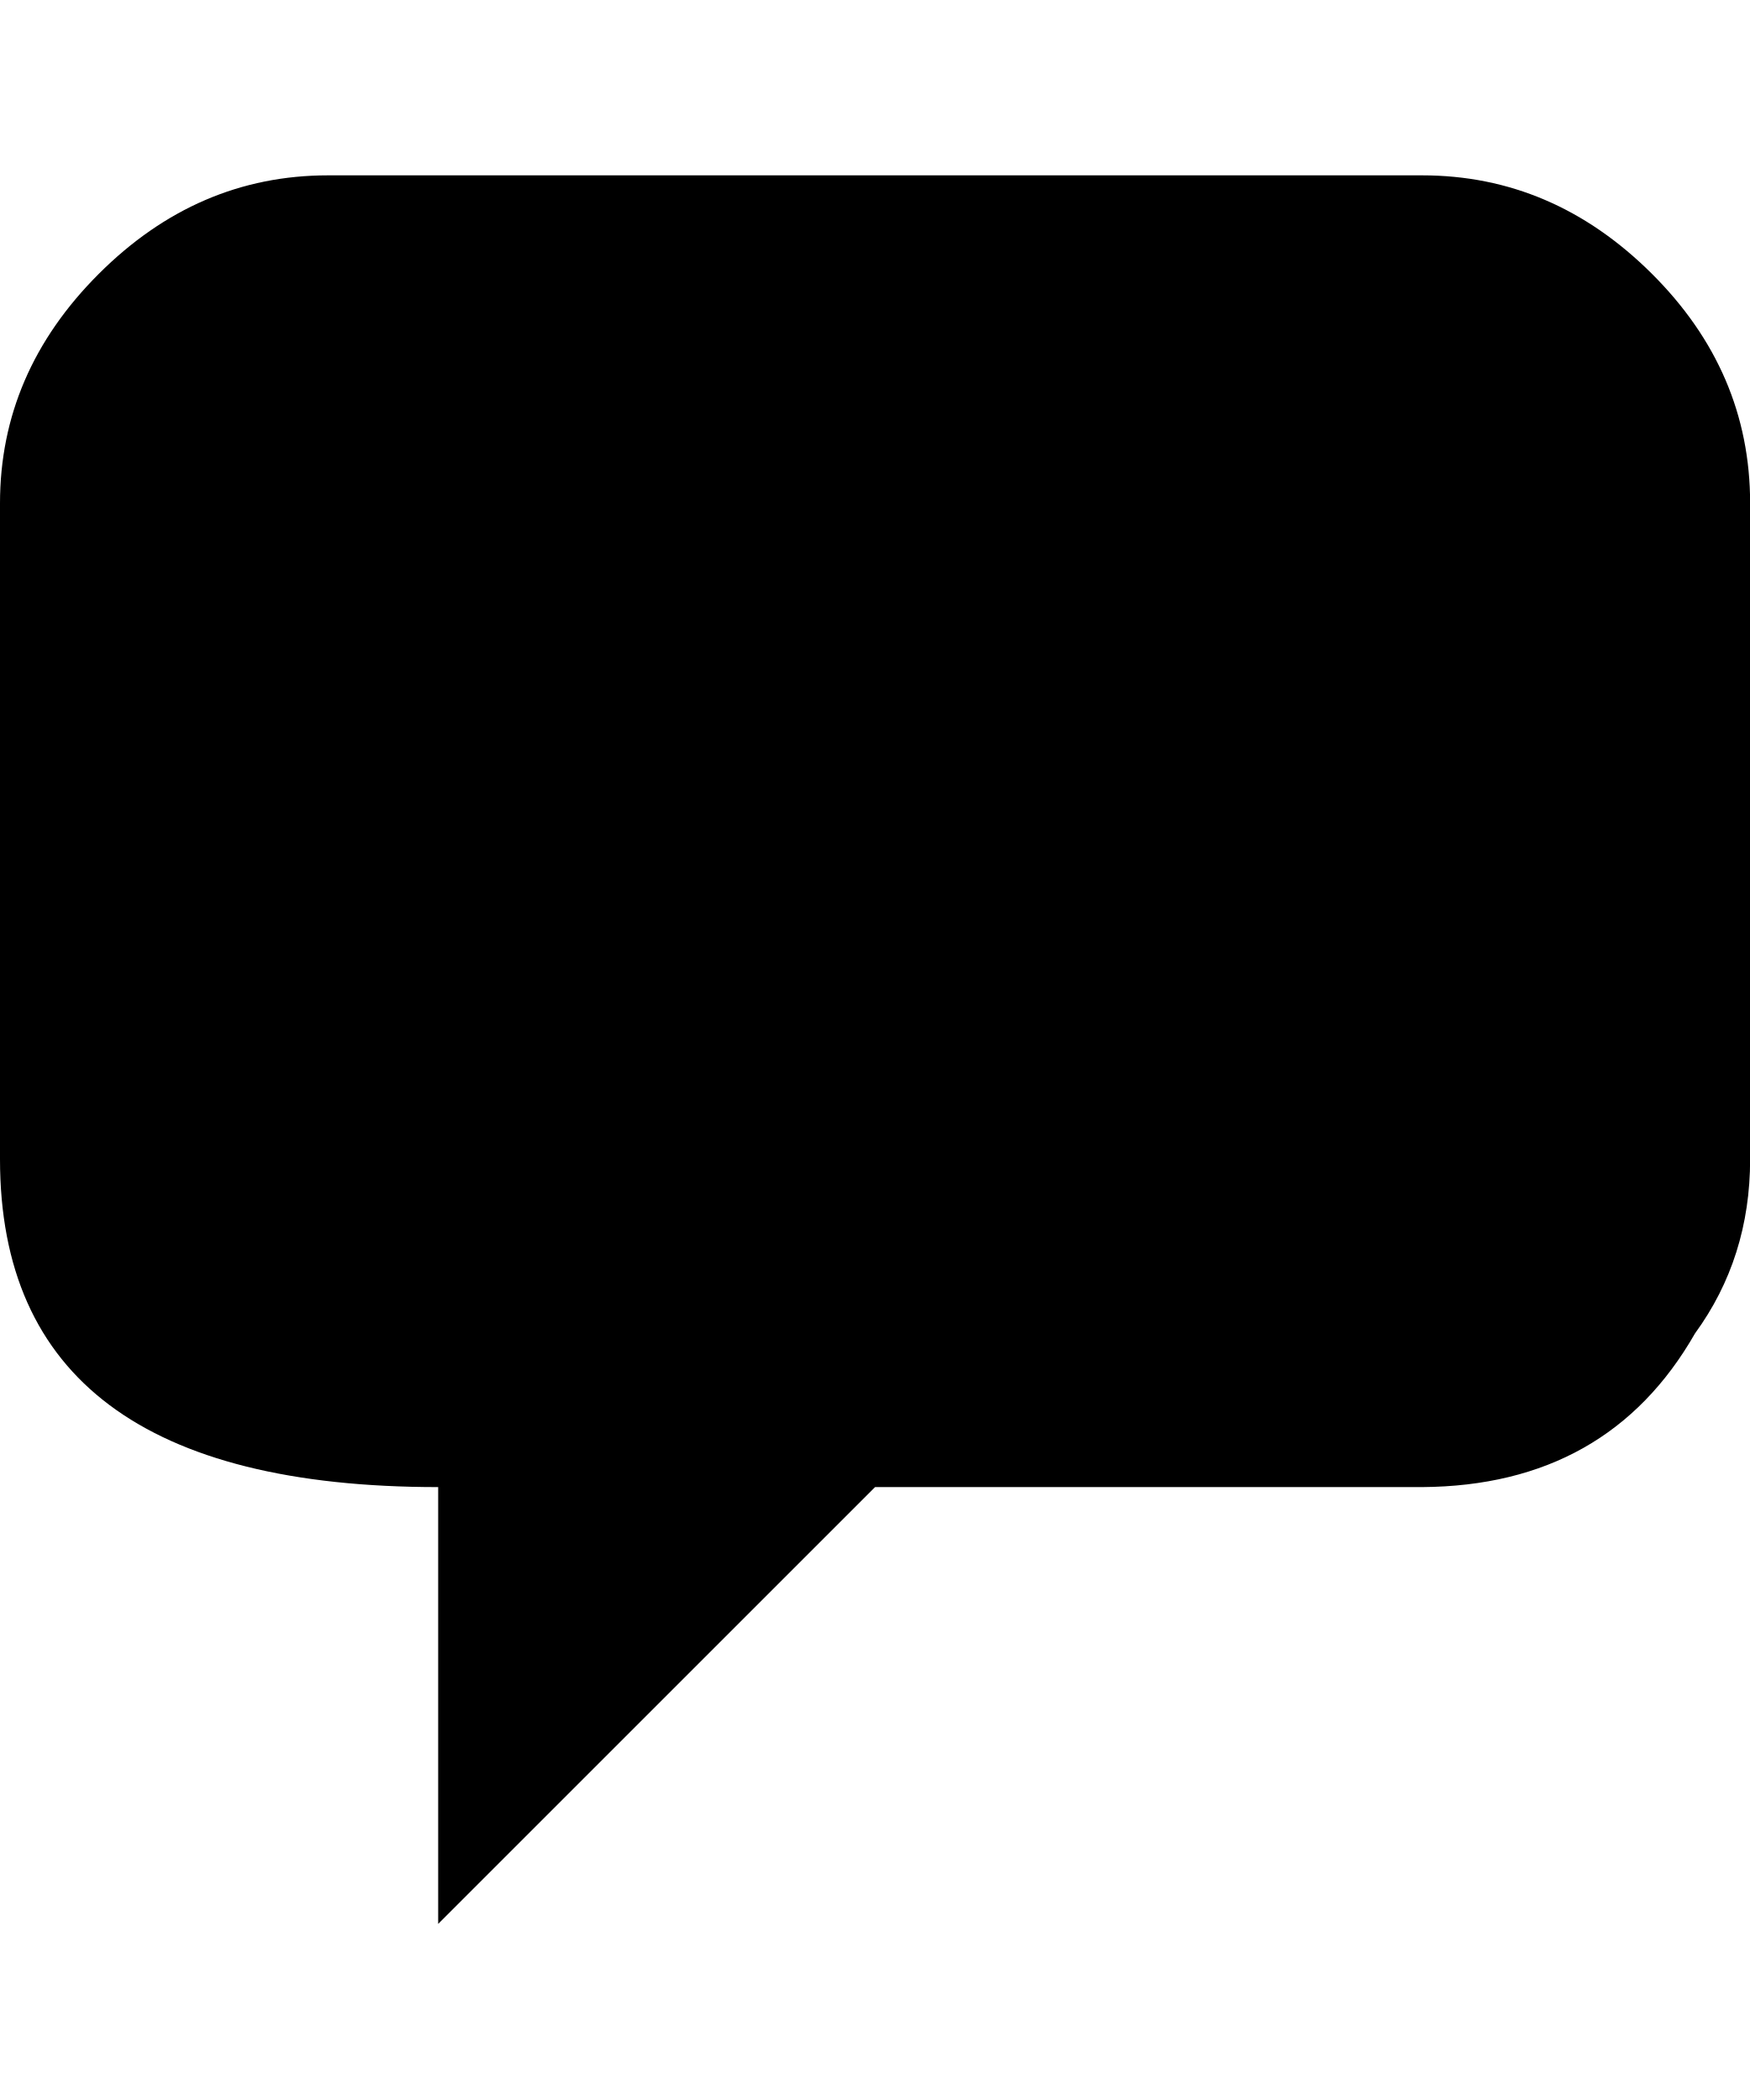
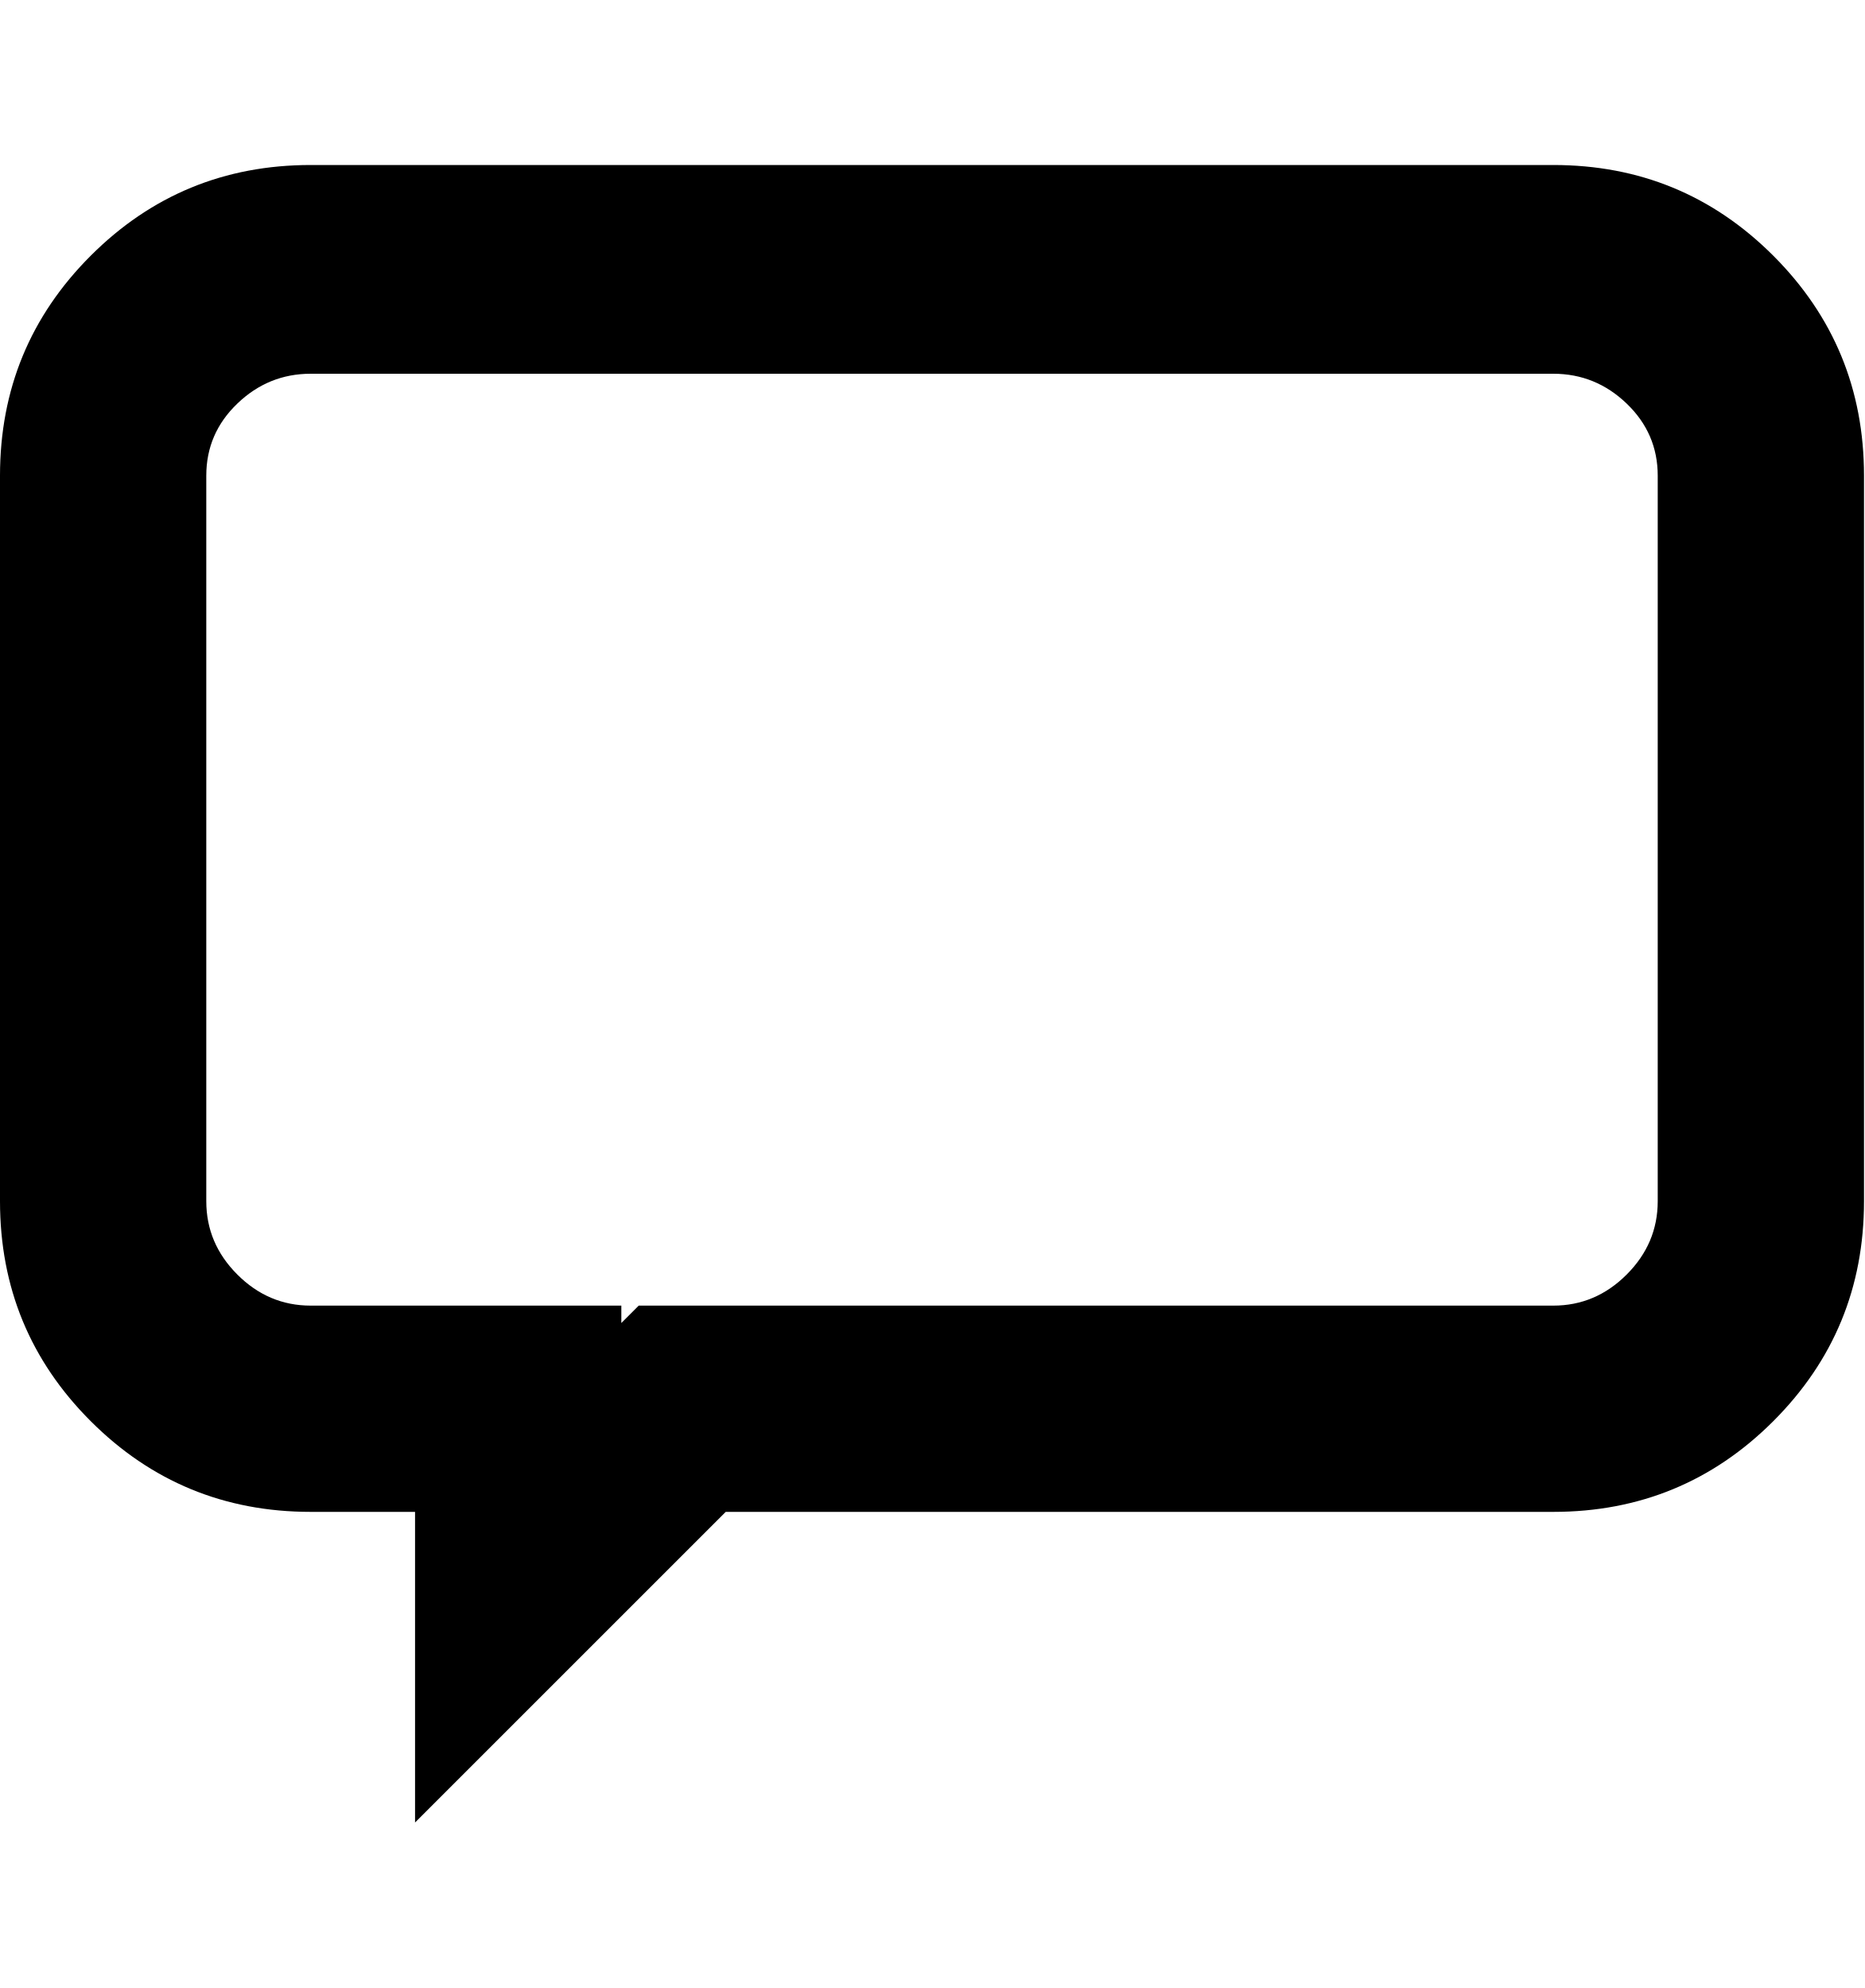
- <svg xmlns="http://www.w3.org/2000/svg" height="1000" width="833">
-   <path d="M0 551.98l0 -312.32q0 -62.22 46.97 -109.19t109.19 -46.97l520.94 0q62.22 0 109.19 46.665t46.97 109.495l0 312.32q0 46.97 -26.23 82.96 -41.48 72.59 -129.93 73.2l-260.47 0l-208.01 208.01l0 -208.01q-208.62 0 -208.62 -156.16z" />
+ <svg xmlns="http://www.w3.org/2000/svg" height="1000" width="938">
+   <path d="M781.25 188l-625 0q-21.25 0 -36.875 15t-15.625 36.25l0 365q0 21.25 15.625 36.875t36.875 15.625l156.25 0l0 8.75l8.75 -8.75l460 0q21.25 0 36.875 -15.625t15.625 -36.875l0 -365q0 -21.25 -15.625 -36.25t-36.875 -15zm0 -105q65 0 110.625 45.625t45.625 110.625l0 365q0 65 -45.625 110.625t-110.625 45.625l-416.25 0l-156.25 156.25l0 -156.25l-52.5 0q-65 0 -110.625 -45.625t-45.625 -110.625l0 -365q0 -65 45.625 -110.625t110.625 -45.625l625 0z" />
</svg>
